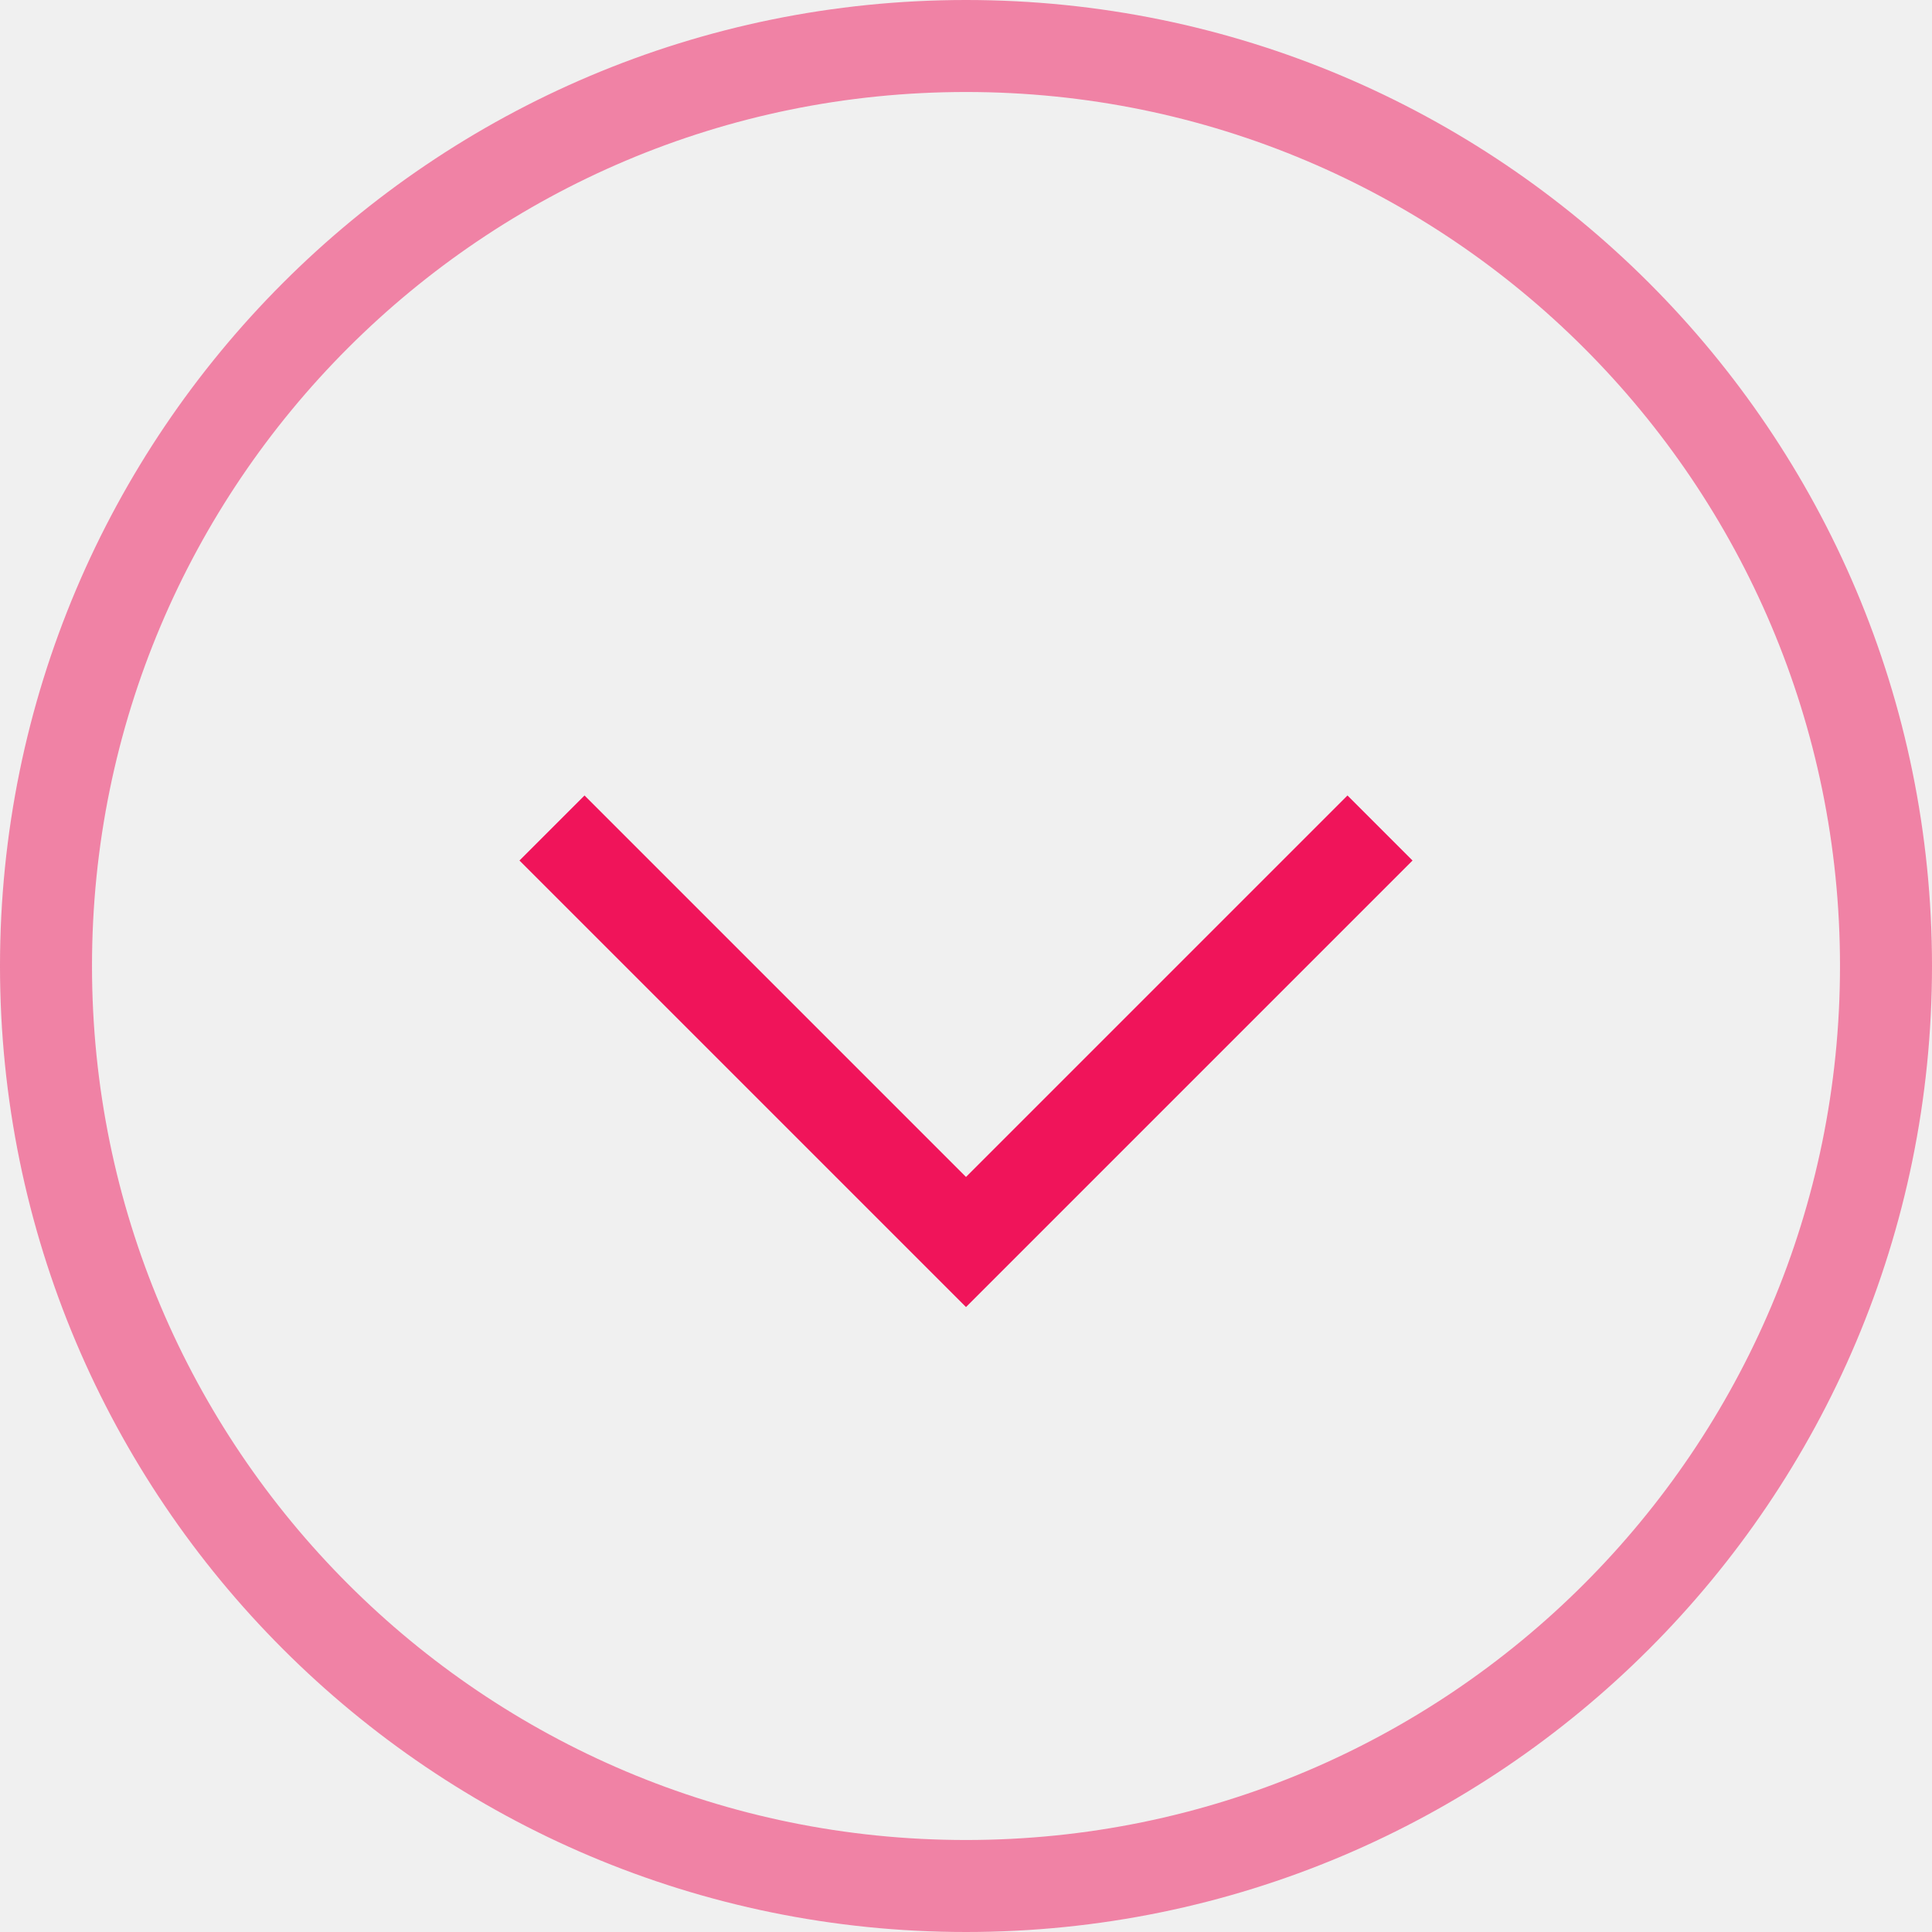
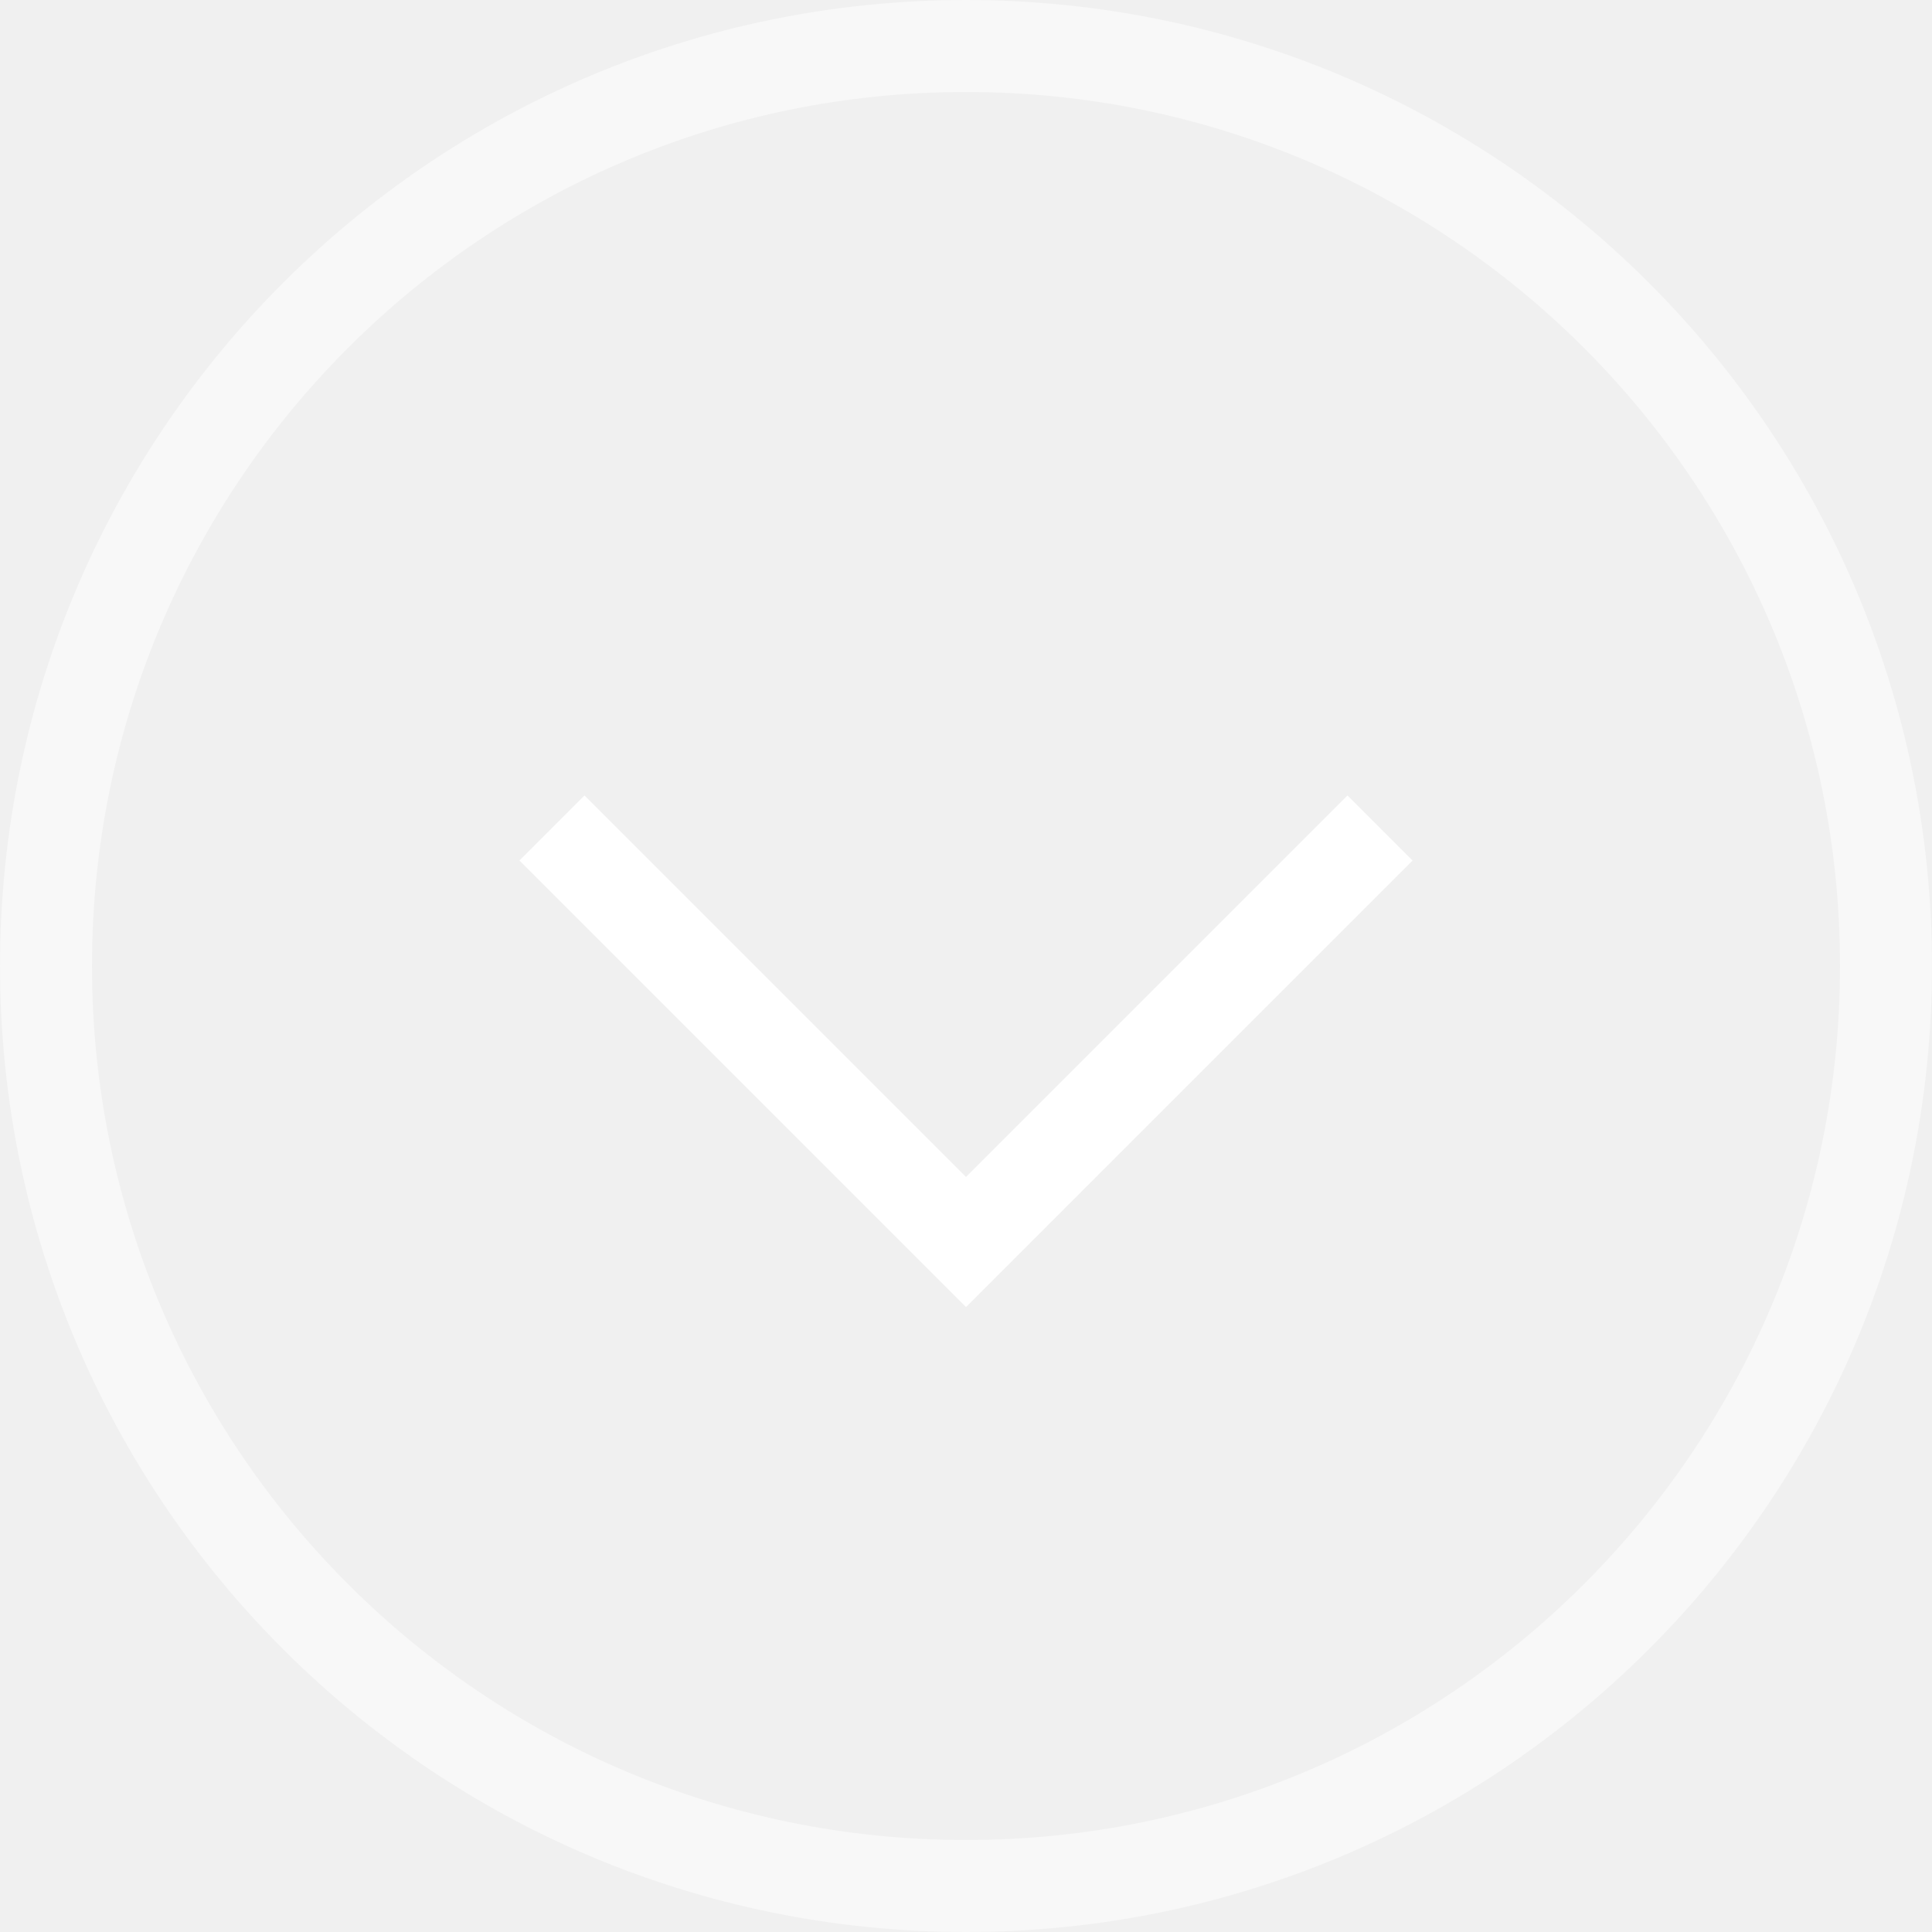
<svg xmlns="http://www.w3.org/2000/svg" width="42" height="42" viewBox="0 0 42 42" fill="none">
-   <g id="Button / Scroll " clip-path="url(#clip0_22733_3960)">
-     <circle id="Ellipse" opacity="0.5" cx="21" cy="21" r="20" stroke="#F0145A" stroke-width="2" />
-     <path id="Vector" d="M12 18L21 27L30 18" stroke="#F0145A" stroke-width="2" />
+   <g id="Button / Scroll " clip-path="url(#clip0_22728_11340)">
+     <circle id="Ellipse" opacity="0.5" cx="21" cy="21" r="20" stroke="white" stroke-width="2" />
+     <path id="Vector" d="M12 18L21 27L30 18" stroke="white" stroke-width="2" />
  </g>
  <defs>
-     <clipPath id="clip0_22733_3960">
+     <clipPath id="clip0_22728_11340">
      <rect width="42" height="42" fill="white" />
    </clipPath>
  </defs>
</svg>
